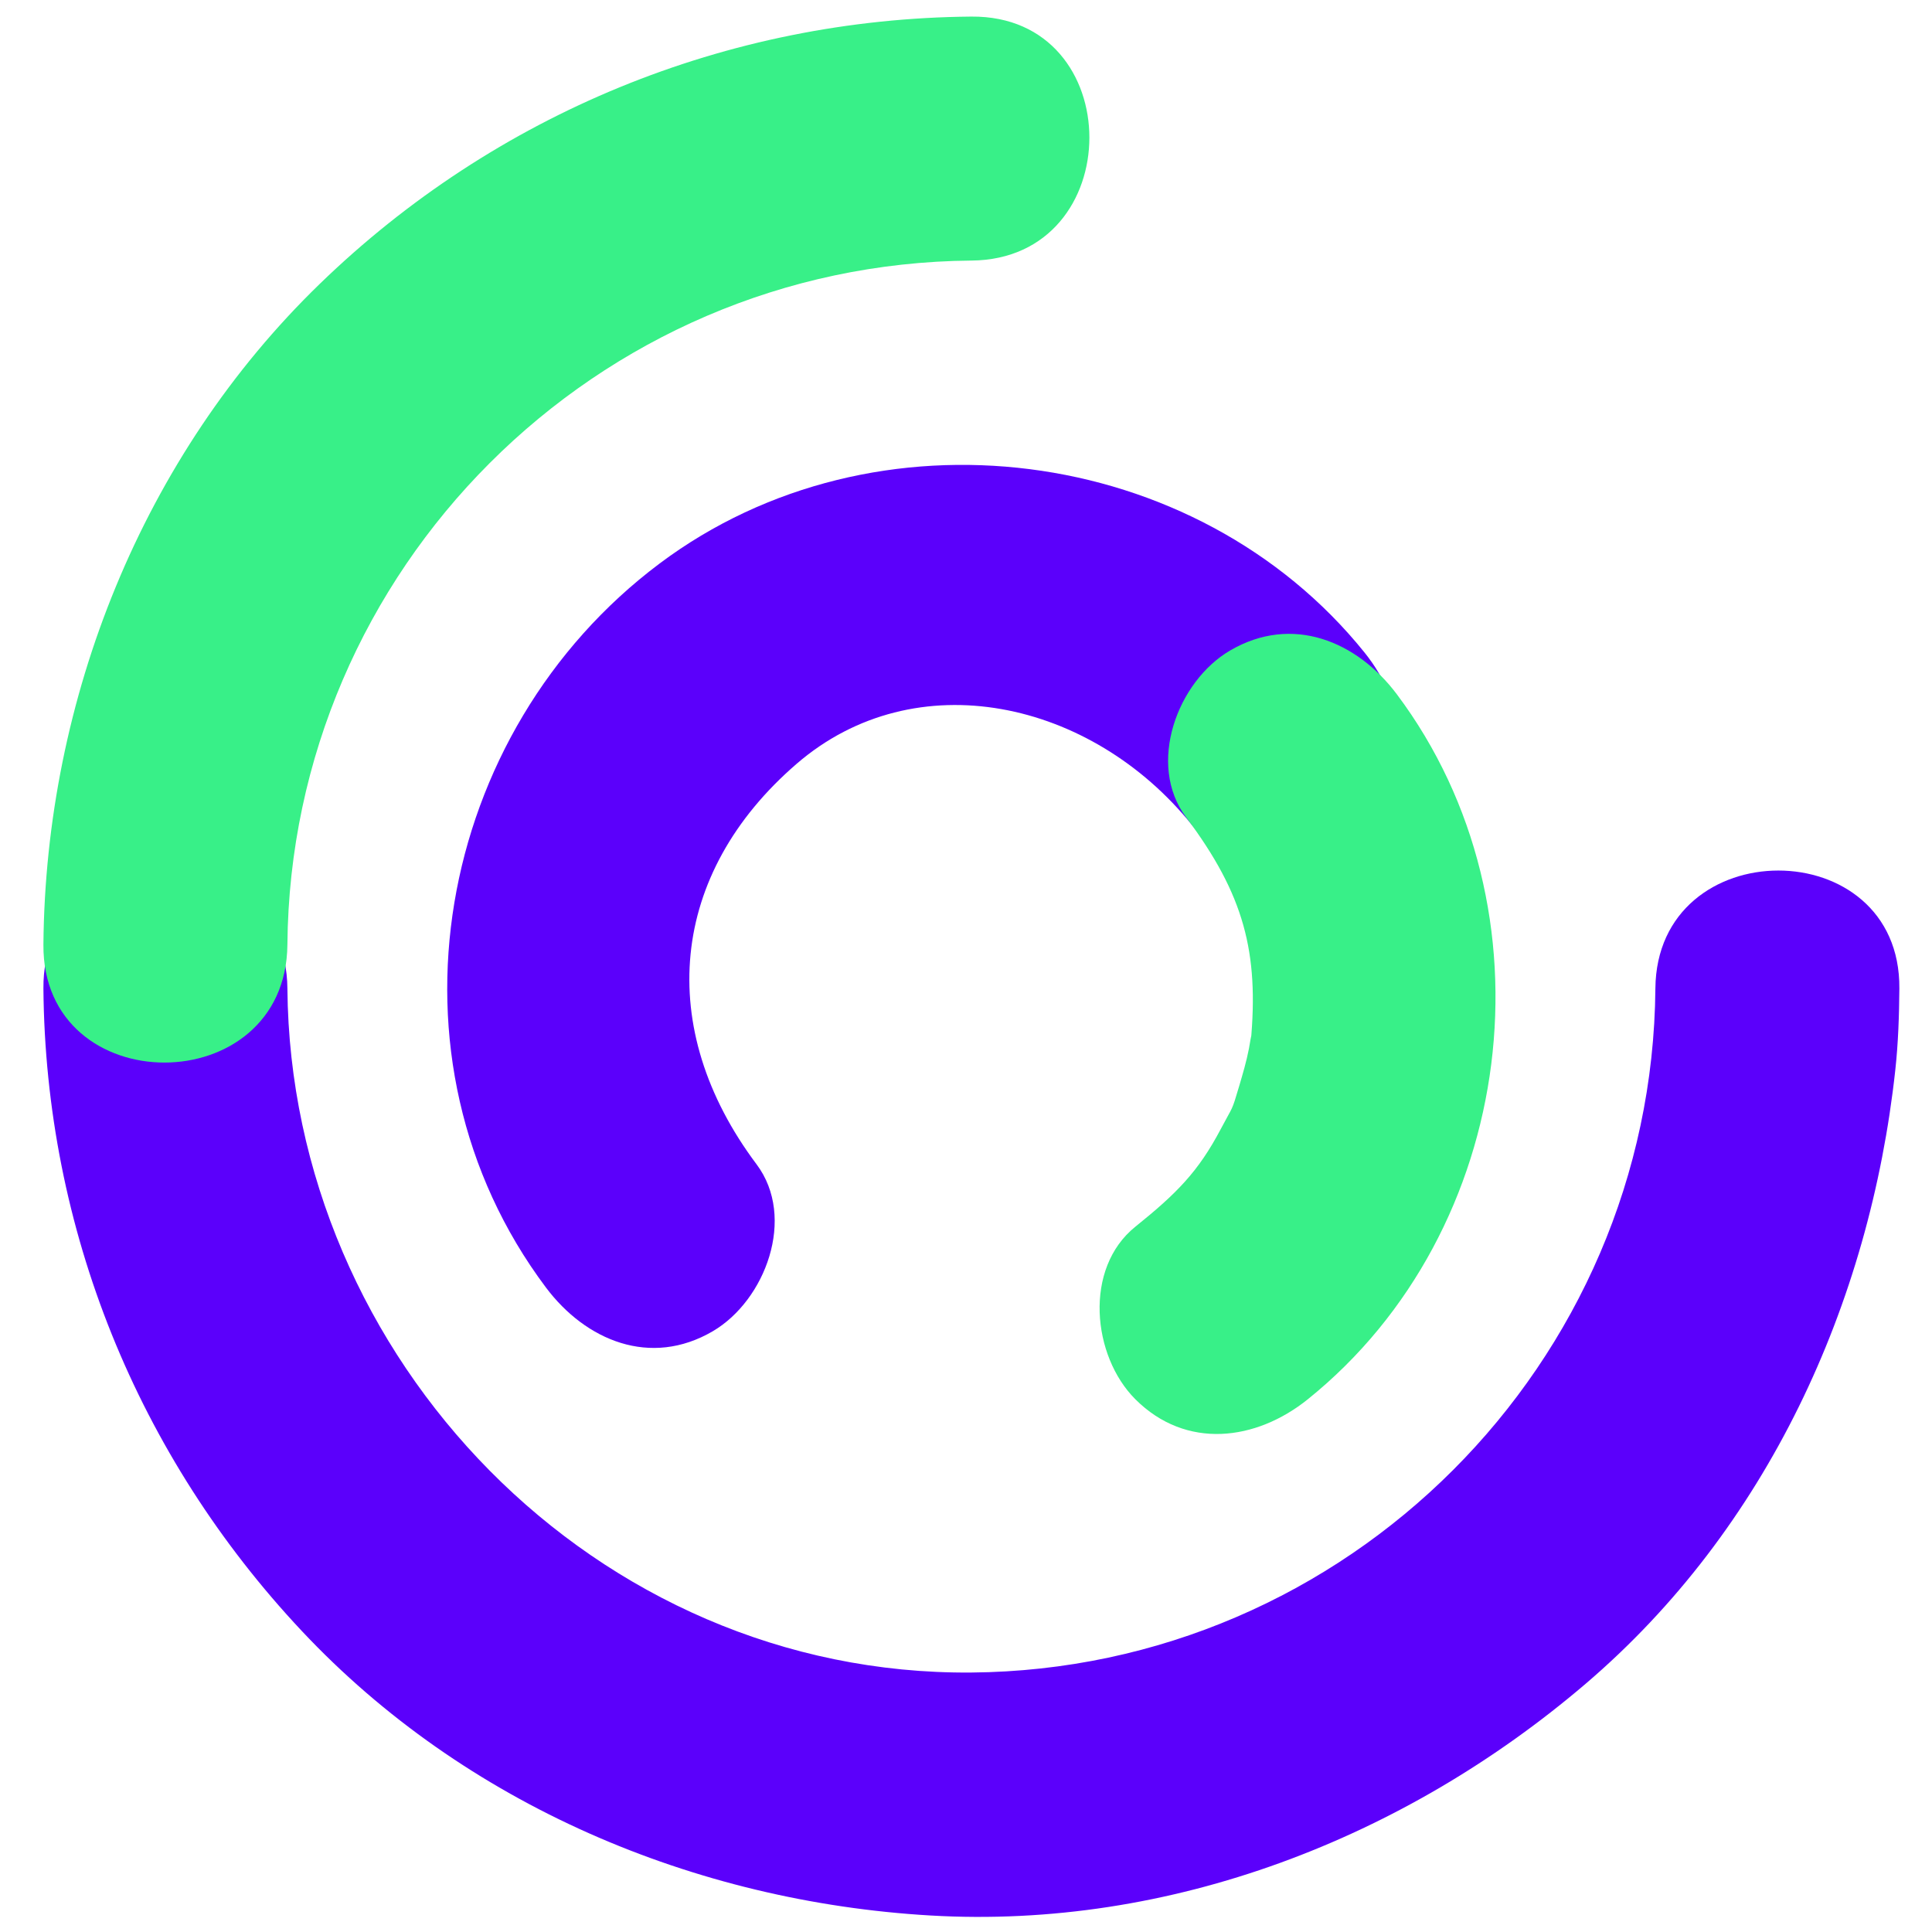
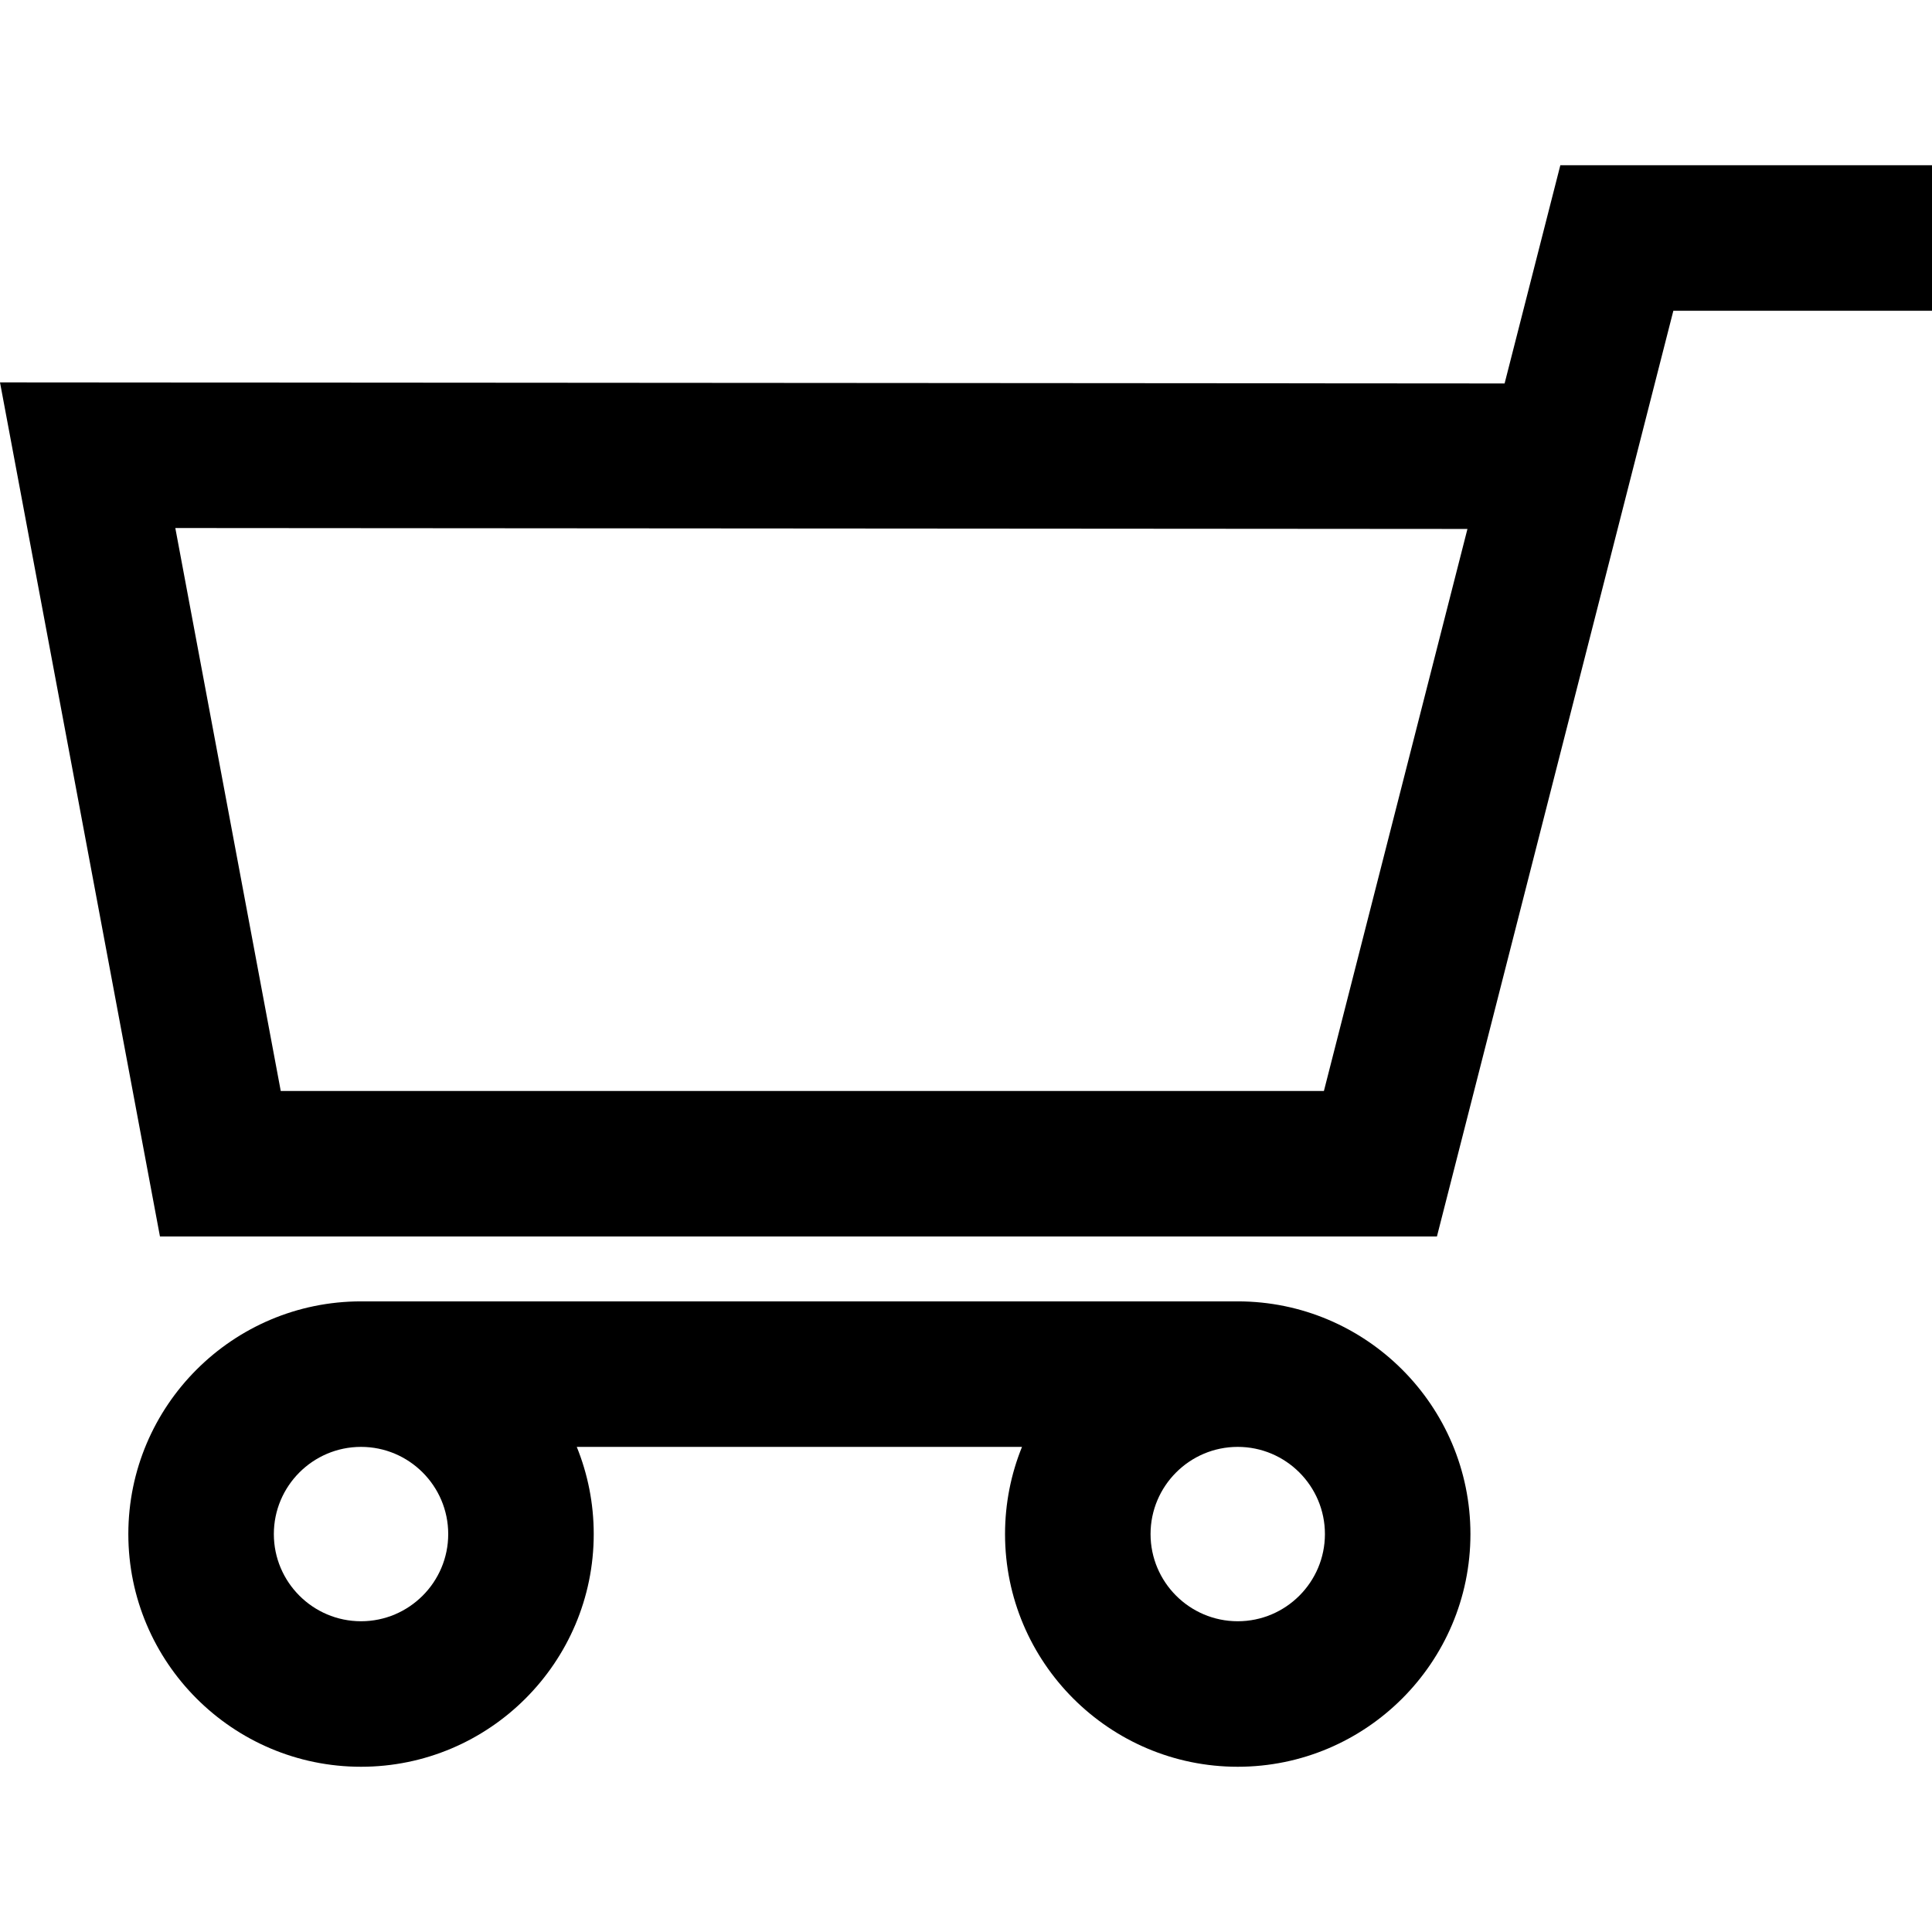
- <svg xmlns="http://www.w3.org/2000/svg" width="800px" height="800px" viewBox="0 0 1024 1024" class="icon" version="1.1" fill="#000000">
-   <g id="SVGRepo_bgCarrier" stroke-width="0" />
-   <g id="SVGRepo_tracerCarrier" stroke-linecap="round" stroke-linejoin="round" />
-   <g id="SVGRepo_iconCarrier">
-     <path d="M877.387 523.945c-1.663 198.958-163.571 360.868-362.532 362.531-198.991 1.661-360.885-166.07-362.526-362.531-0.697-83.354-130.015-83.42-129.318 0 1.064 127.401 49.851 247.752 136.97 340.531 86.427 92.047 208.144 143.457 333.116 150.77 127.267 7.454 251.374-40.885 347.279-122.774 96.086-82.04 150.659-201.304 164.166-325.296 1.565-14.352 2.04-28.805 2.16-43.23 0.697-83.421-128.618-83.355-129.315-0.001z" fill="#5b00fb" />
-     <path d="M152.329 500.646c1.662-198.965 163.563-360.875 362.526-362.537 83.354-0.697 83.419-130.013 0-129.317-129.524 1.081-252.396 51.567-345.385 141.68C75.465 241.564 24.097 370.538 23.011 500.646c-0.697 83.421 128.62 83.349 129.318 0z" fill="#38f088" />
-     <path d="M400.998 617.112c-54.167-72.265-46.168-154.096 21.221-212.268 63.03-54.412 156.255-33.802 209.578 32.46 22.13 27.497 68.54 22.901 91.441 0 26.914-26.917 22.073-64.009 0-91.44-89.215-110.859-259.653-132.629-373.618-47.204-118.817 89.062-151.202 262.422-60.284 383.718 21.095 28.142 55.432 42.548 88.465 23.196 27.799-16.282 44.387-60.192 23.197-88.462z" fill="#5b00fb" />
-     <path d="M628.723 433.281c30.673 40.924 38.604 71.548 34.179 119.265 0.715-5.845 0.408-4.79-0.924 3.173-1.3 6.769-3.259 13.386-5.207 19.983-4.113 13.896-2.982 9.9-9.75 22.736-11.978 22.716-23.474 34.203-45.271 51.746-27.499 22.131-22.904 68.538 0 91.441 26.914 26.913 64.011 22.075 91.439 0 110.85-89.224 132.613-259.649 47.193-373.614-21.092-28.142-55.431-42.546-88.466-23.196-27.799 16.287-44.384 60.193-23.193 88.466z" fill="#38f088" />
+ <svg xmlns="http://www.w3.org/2000/svg" fill="#000000" version="1.1" id="Capa_1" width="800px" height="800px" viewBox="0 0 902.86 902.86" xml:space="preserve">
+   <g>
+     <g>
+       <path d="M671.504,577.829l110.485-432.609H902.86v-68H729.174L703.128,179.2L0,178.697l74.753,399.129h596.751V577.829z     M685.766,247.188l-67.077,262.64H131.199L81.928,246.756L685.766,247.188z" />
+       <path d="M578.418,825.641c59.961,0,108.743-48.783,108.743-108.744s-48.782-108.742-108.743-108.742H168.717    c-59.961,0-108.744,48.781-108.744,108.742s48.782,108.744,108.744,108.744c59.962,0,108.743-48.783,108.743-108.744    c0-14.4-2.821-28.152-7.927-40.742h208.069c-5.107,12.59-7.928,26.342-7.928,40.742    C469.675,776.858,518.457,825.641,578.418,825.641z M209.46,716.897c0,22.467-18.277,40.744-40.743,40.744    c-22.466,0-40.744-18.277-40.744-40.744c0-22.465,18.277-40.742,40.744-40.742C191.183,676.155,209.46,694.432,209.46,716.897z     M619.162,716.897c0,22.467-18.277,40.744-40.743,40.744s-40.743-18.277-40.743-40.744c0-22.465,18.277-40.742,40.743-40.742    S619.162,694.432,619.162,716.897z" />
+     </g>
  </g>
</svg>
